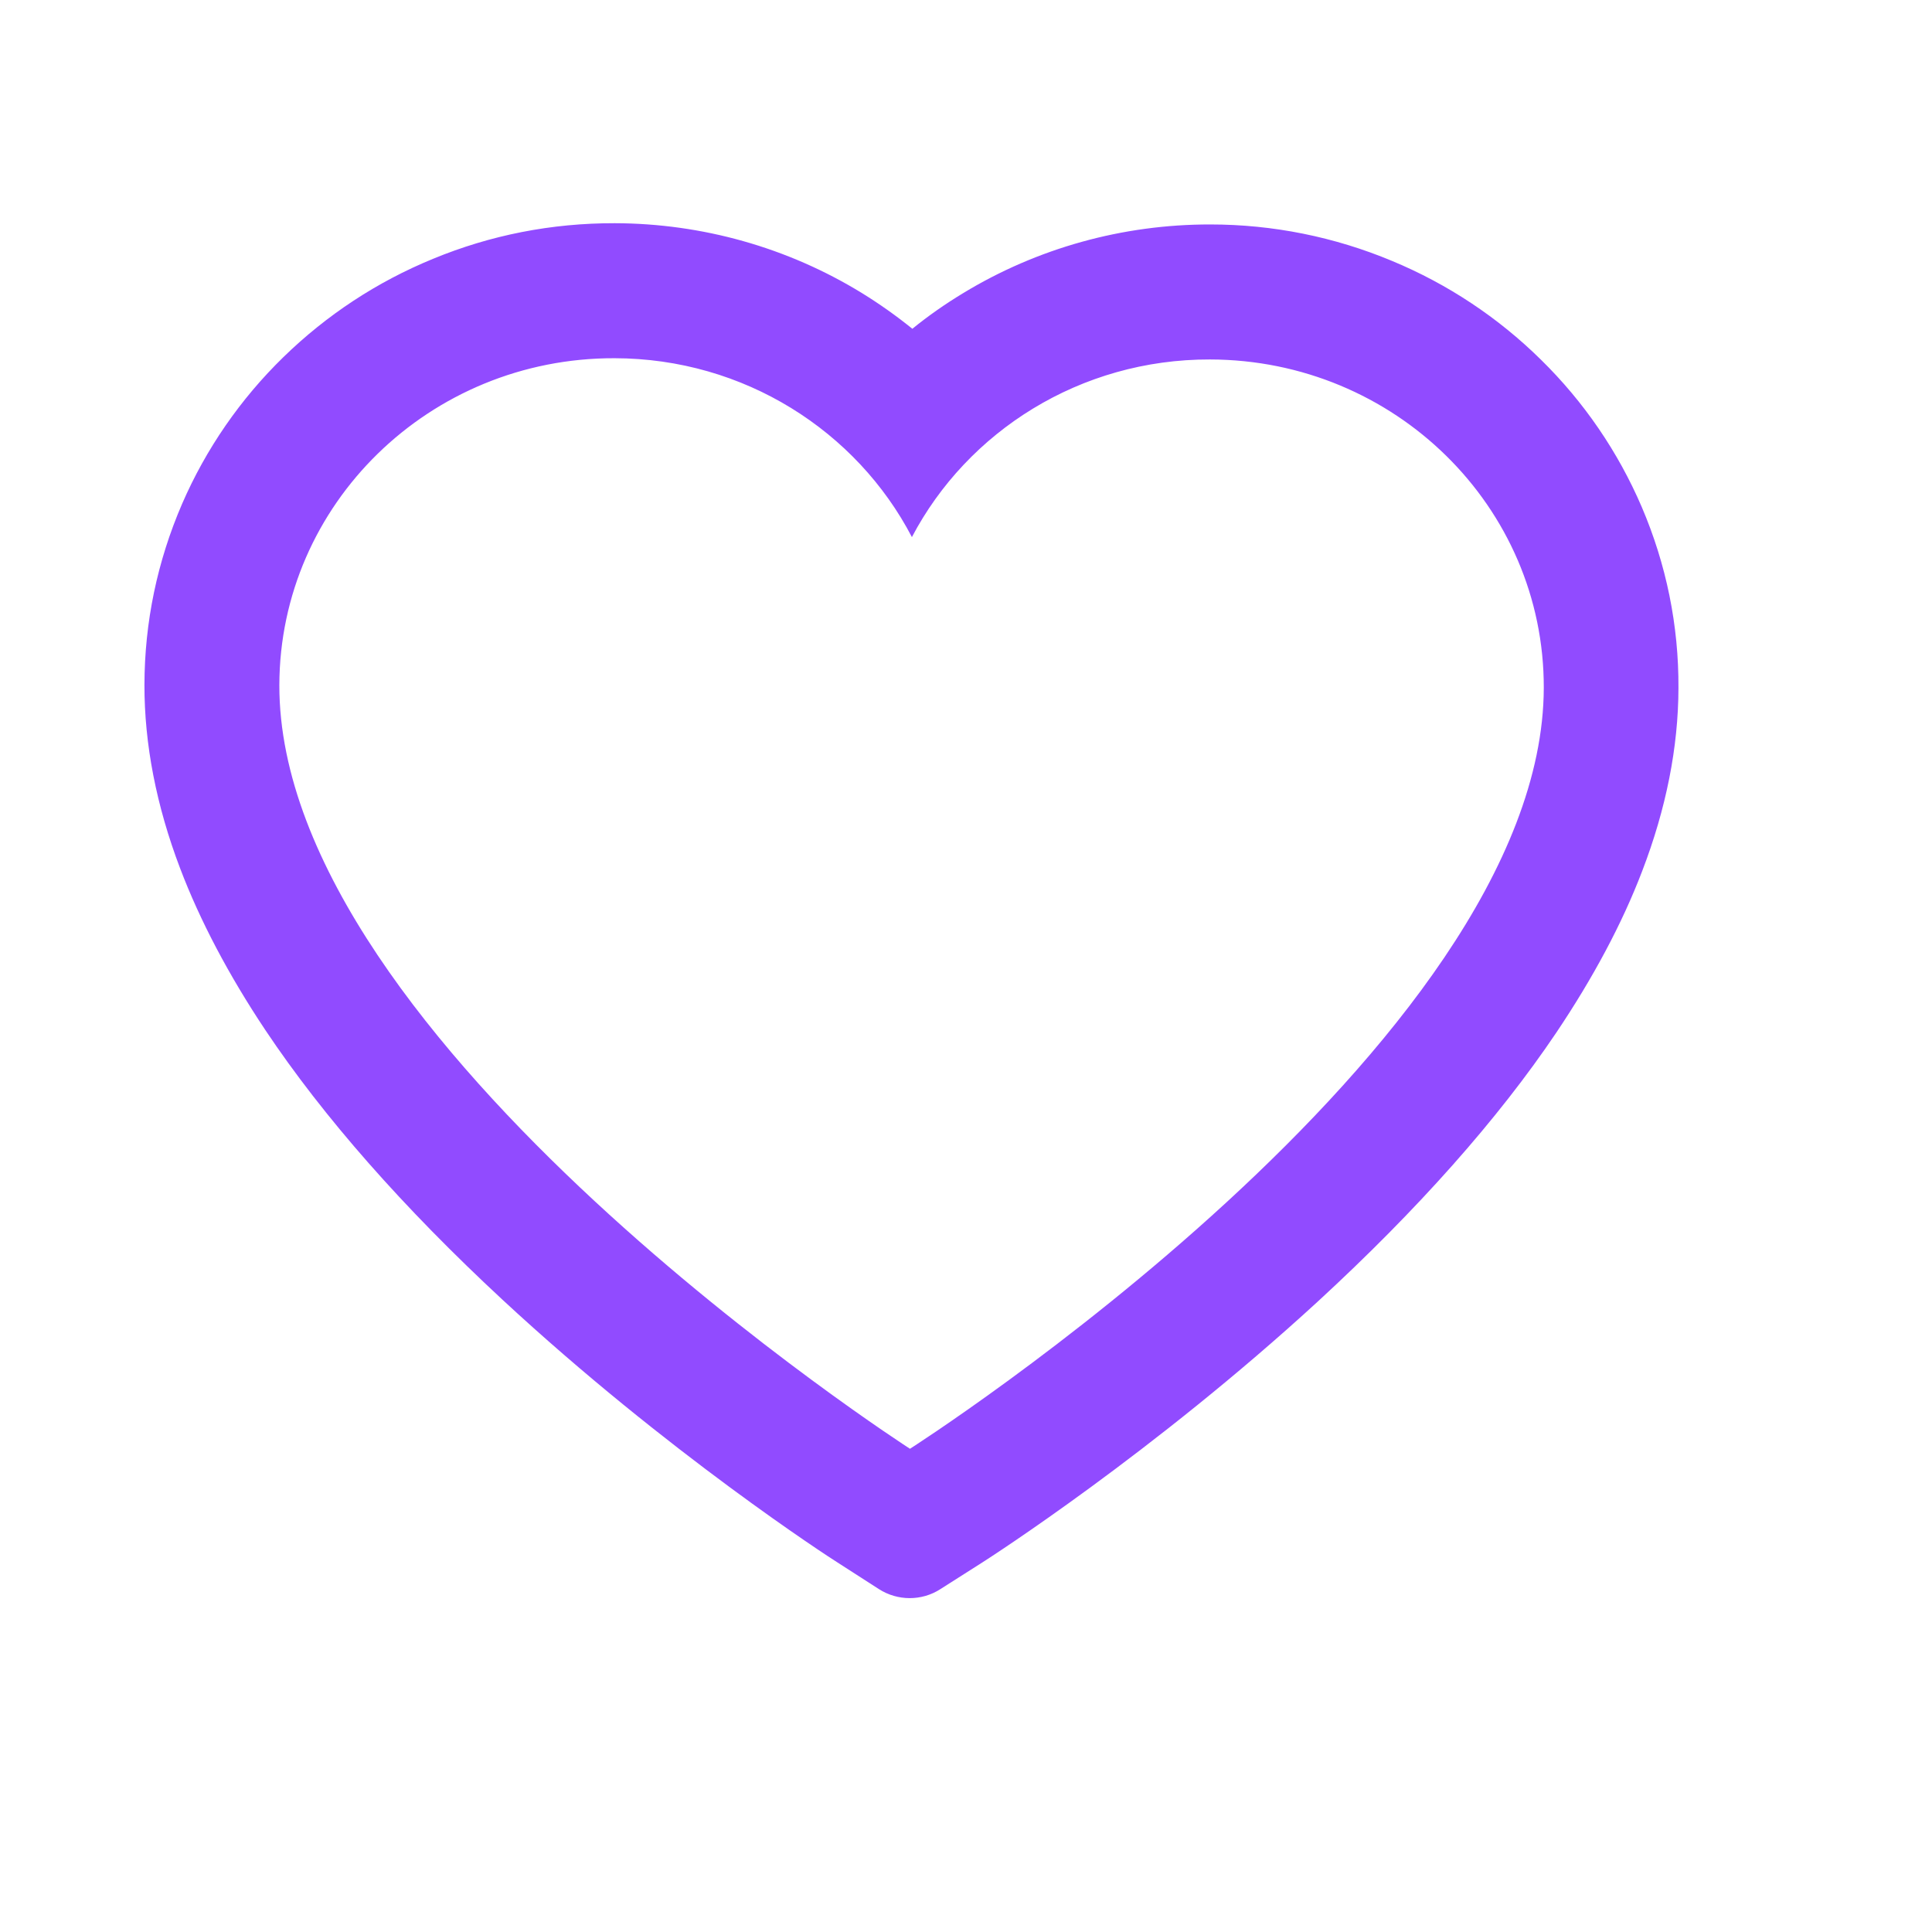
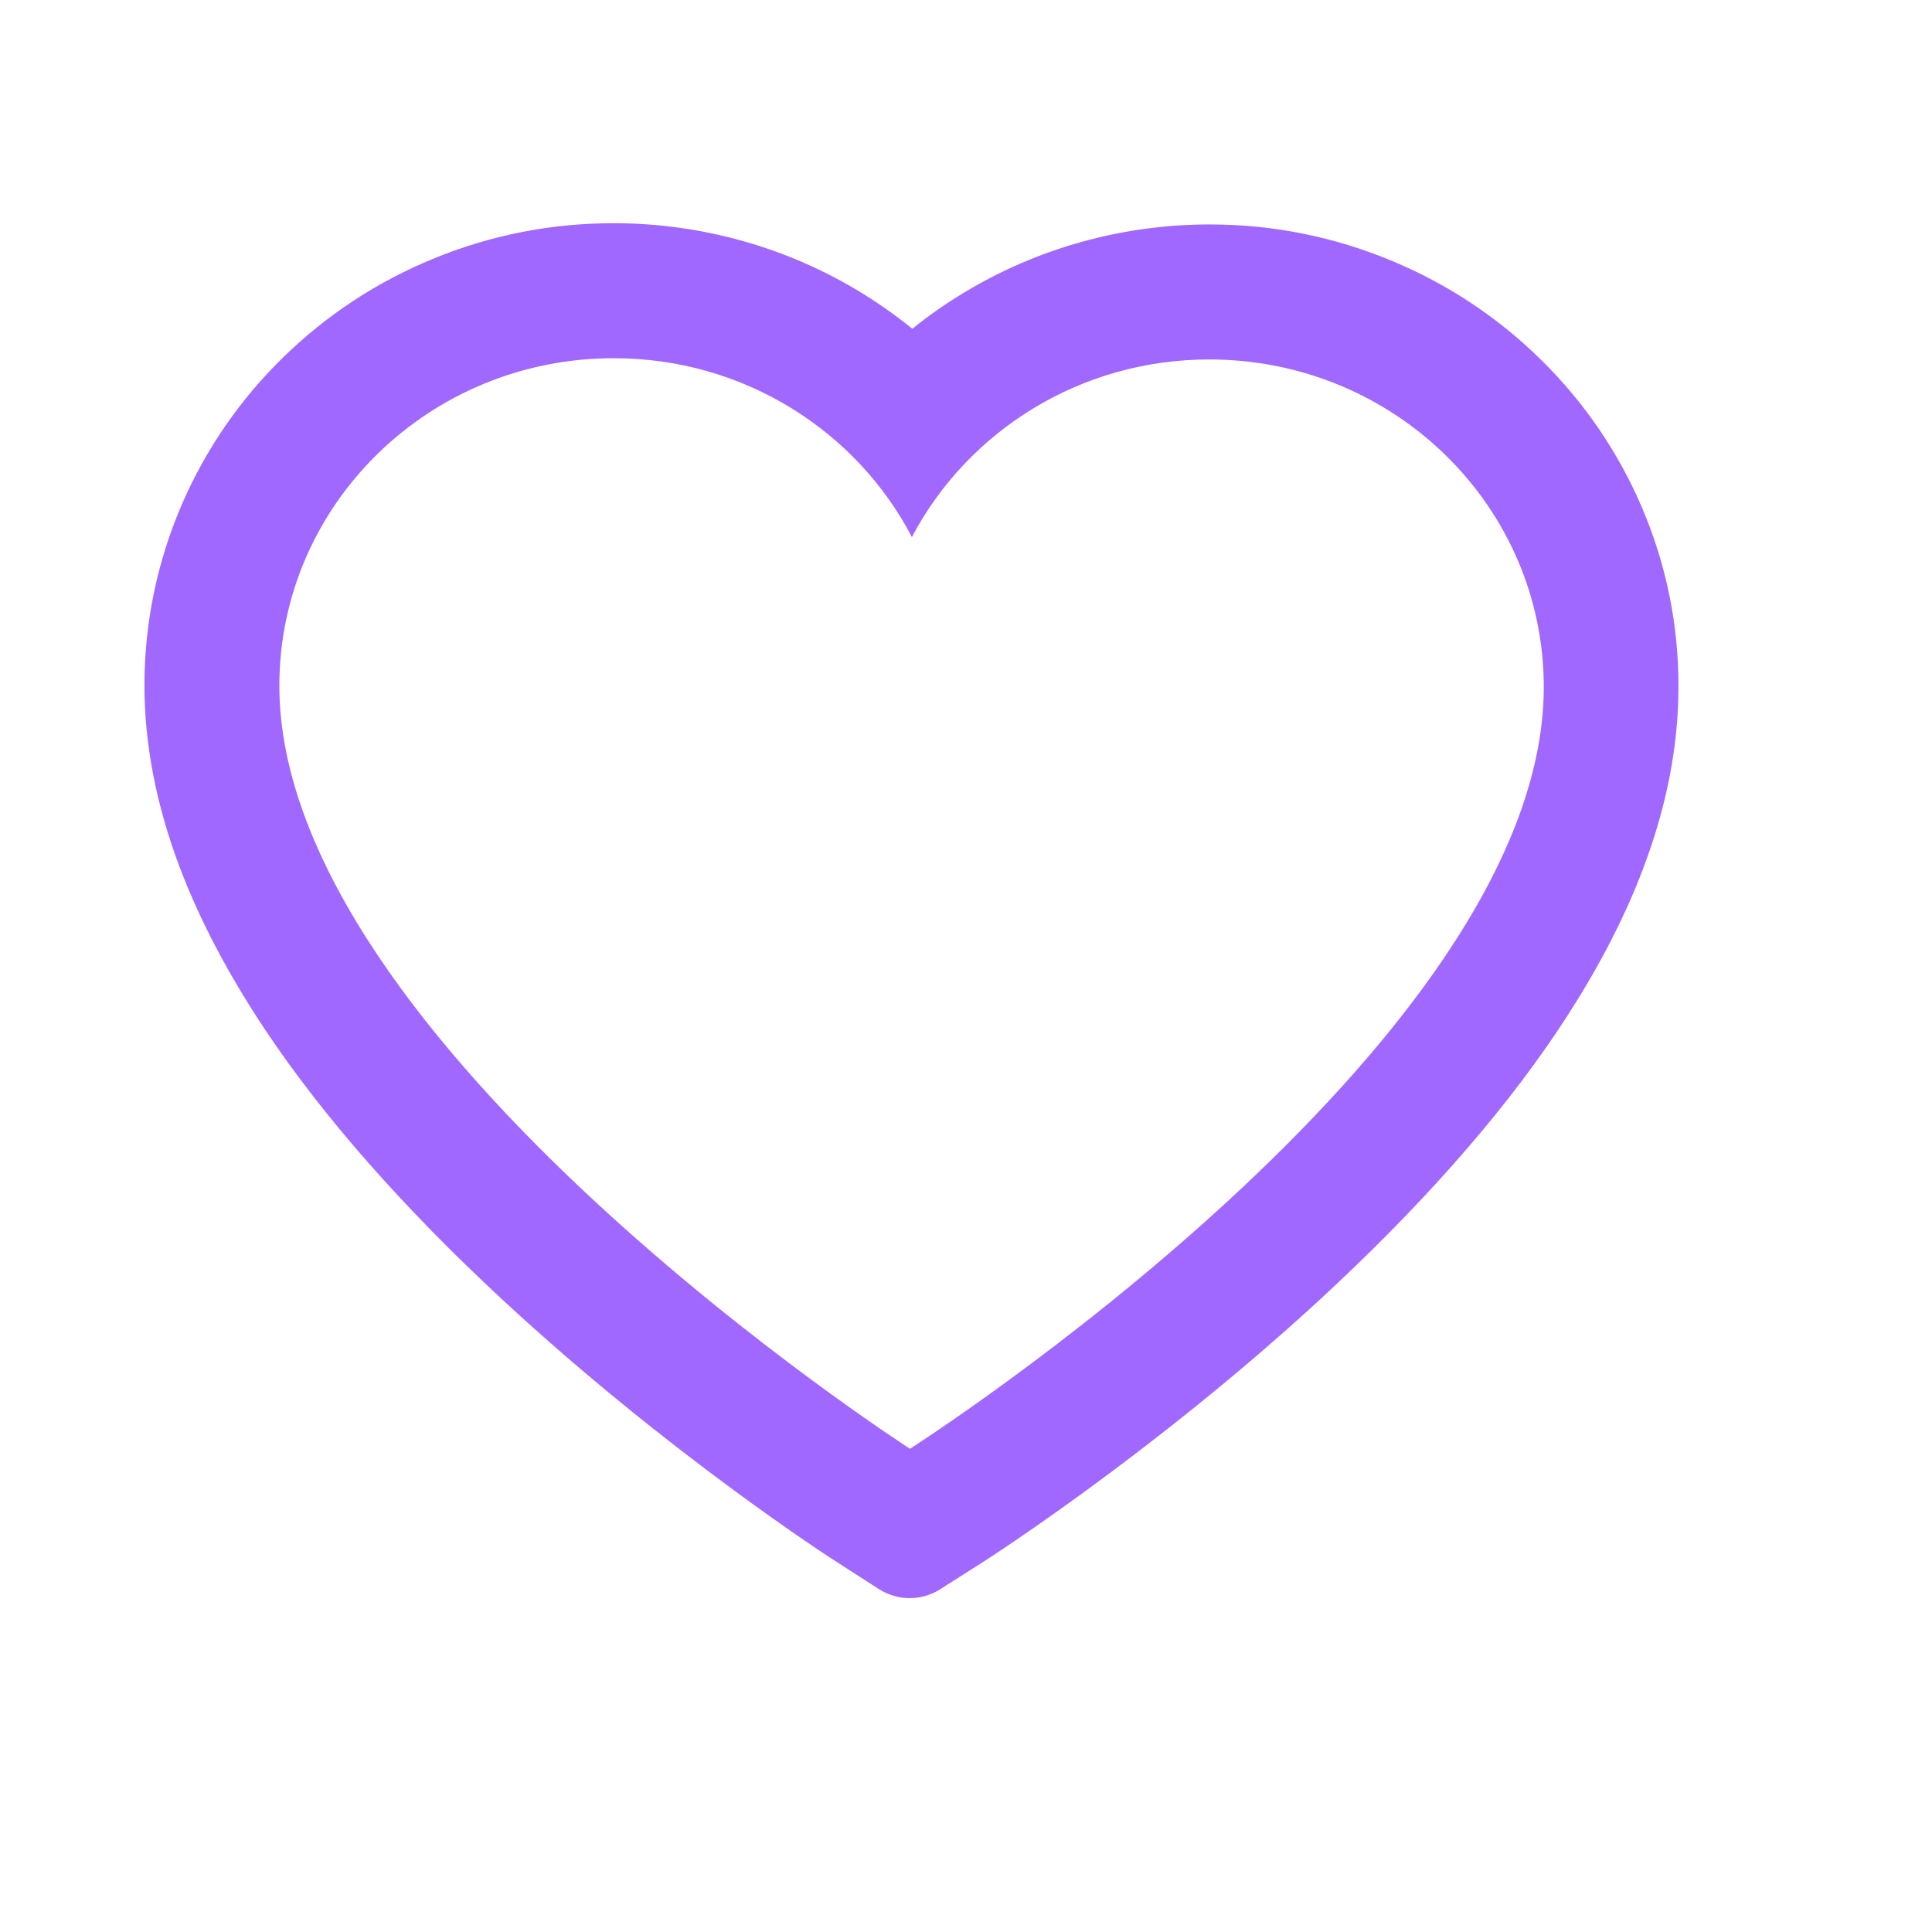
<svg xmlns="http://www.w3.org/2000/svg" width="17" height="17" viewBox="0 0 17 17" fill="none">
-   <path d="M14.446 4.461C14.238 3.976 13.937 3.536 13.56 3.166C13.183 2.794 12.738 2.499 12.249 2.296C11.742 2.084 11.199 1.975 10.65 1.975C9.879 1.974 9.127 2.183 8.474 2.58C8.317 2.675 8.168 2.779 8.028 2.893C7.887 2.779 7.739 2.674 7.583 2.578C6.931 2.178 6.179 1.966 5.409 1.964C4.854 1.963 4.317 2.068 3.809 2.278C3.317 2.48 2.875 2.771 2.494 3.142C2.115 3.511 1.812 3.95 1.602 4.434C1.384 4.939 1.272 5.474 1.271 6.026C1.27 6.546 1.375 7.089 1.585 7.641C1.76 8.102 2.013 8.581 2.335 9.064C2.846 9.829 3.549 10.627 4.422 11.437C5.869 12.779 7.303 13.707 7.364 13.745L7.734 13.983C7.898 14.088 8.109 14.089 8.273 13.984L8.644 13.748C8.705 13.709 10.141 12.788 11.596 11.452C12.472 10.646 13.179 9.851 13.693 9.088C14.017 8.606 14.273 8.128 14.449 7.667C14.661 7.116 14.768 6.574 14.769 6.054C14.772 5.503 14.662 4.966 14.446 4.461ZM8.007 12.748C8.007 12.748 2.452 9.172 2.458 6.028C2.462 4.436 3.782 3.148 5.407 3.152C6.549 3.154 7.538 3.794 8.024 4.726C8.513 3.796 9.505 3.16 10.647 3.163C12.272 3.166 13.587 4.459 13.584 6.052C13.577 9.195 8.007 12.748 8.007 12.748Z" fill="#904AFF" fill-opacity="0.99" />
+   <path d="M14.446 4.461C14.238 3.976 13.937 3.536 13.56 3.166C13.183 2.794 12.738 2.499 12.249 2.296C11.742 2.084 11.199 1.975 10.65 1.975C9.879 1.974 9.127 2.183 8.474 2.58C8.317 2.675 8.168 2.779 8.028 2.893C7.887 2.779 7.739 2.674 7.583 2.578C6.931 2.178 6.179 1.966 5.409 1.964C4.854 1.963 4.317 2.068 3.809 2.278C3.317 2.48 2.875 2.771 2.494 3.142C2.115 3.511 1.812 3.95 1.602 4.434C1.384 4.939 1.272 5.474 1.271 6.026C1.27 6.546 1.375 7.089 1.585 7.641C1.76 8.102 2.013 8.581 2.335 9.064C2.846 9.829 3.549 10.627 4.422 11.437C5.869 12.779 7.303 13.707 7.364 13.745L7.734 13.983C7.898 14.088 8.109 14.089 8.273 13.984L8.644 13.748C8.705 13.709 10.141 12.788 11.596 11.452C12.472 10.646 13.179 9.851 13.693 9.088C14.017 8.606 14.273 8.128 14.449 7.667C14.661 7.116 14.768 6.574 14.769 6.054C14.772 5.503 14.662 4.966 14.446 4.461ZM8.007 12.748C8.007 12.748 2.452 9.172 2.458 6.028C2.462 4.436 3.782 3.148 5.407 3.152C6.549 3.154 7.538 3.794 8.024 4.726C8.513 3.796 9.505 3.16 10.647 3.163C12.272 3.166 13.587 4.459 13.584 6.052C13.577 9.195 8.007 12.748 8.007 12.748Z" fill="#9F67FF" fill-opacity="0.99" />
</svg>
